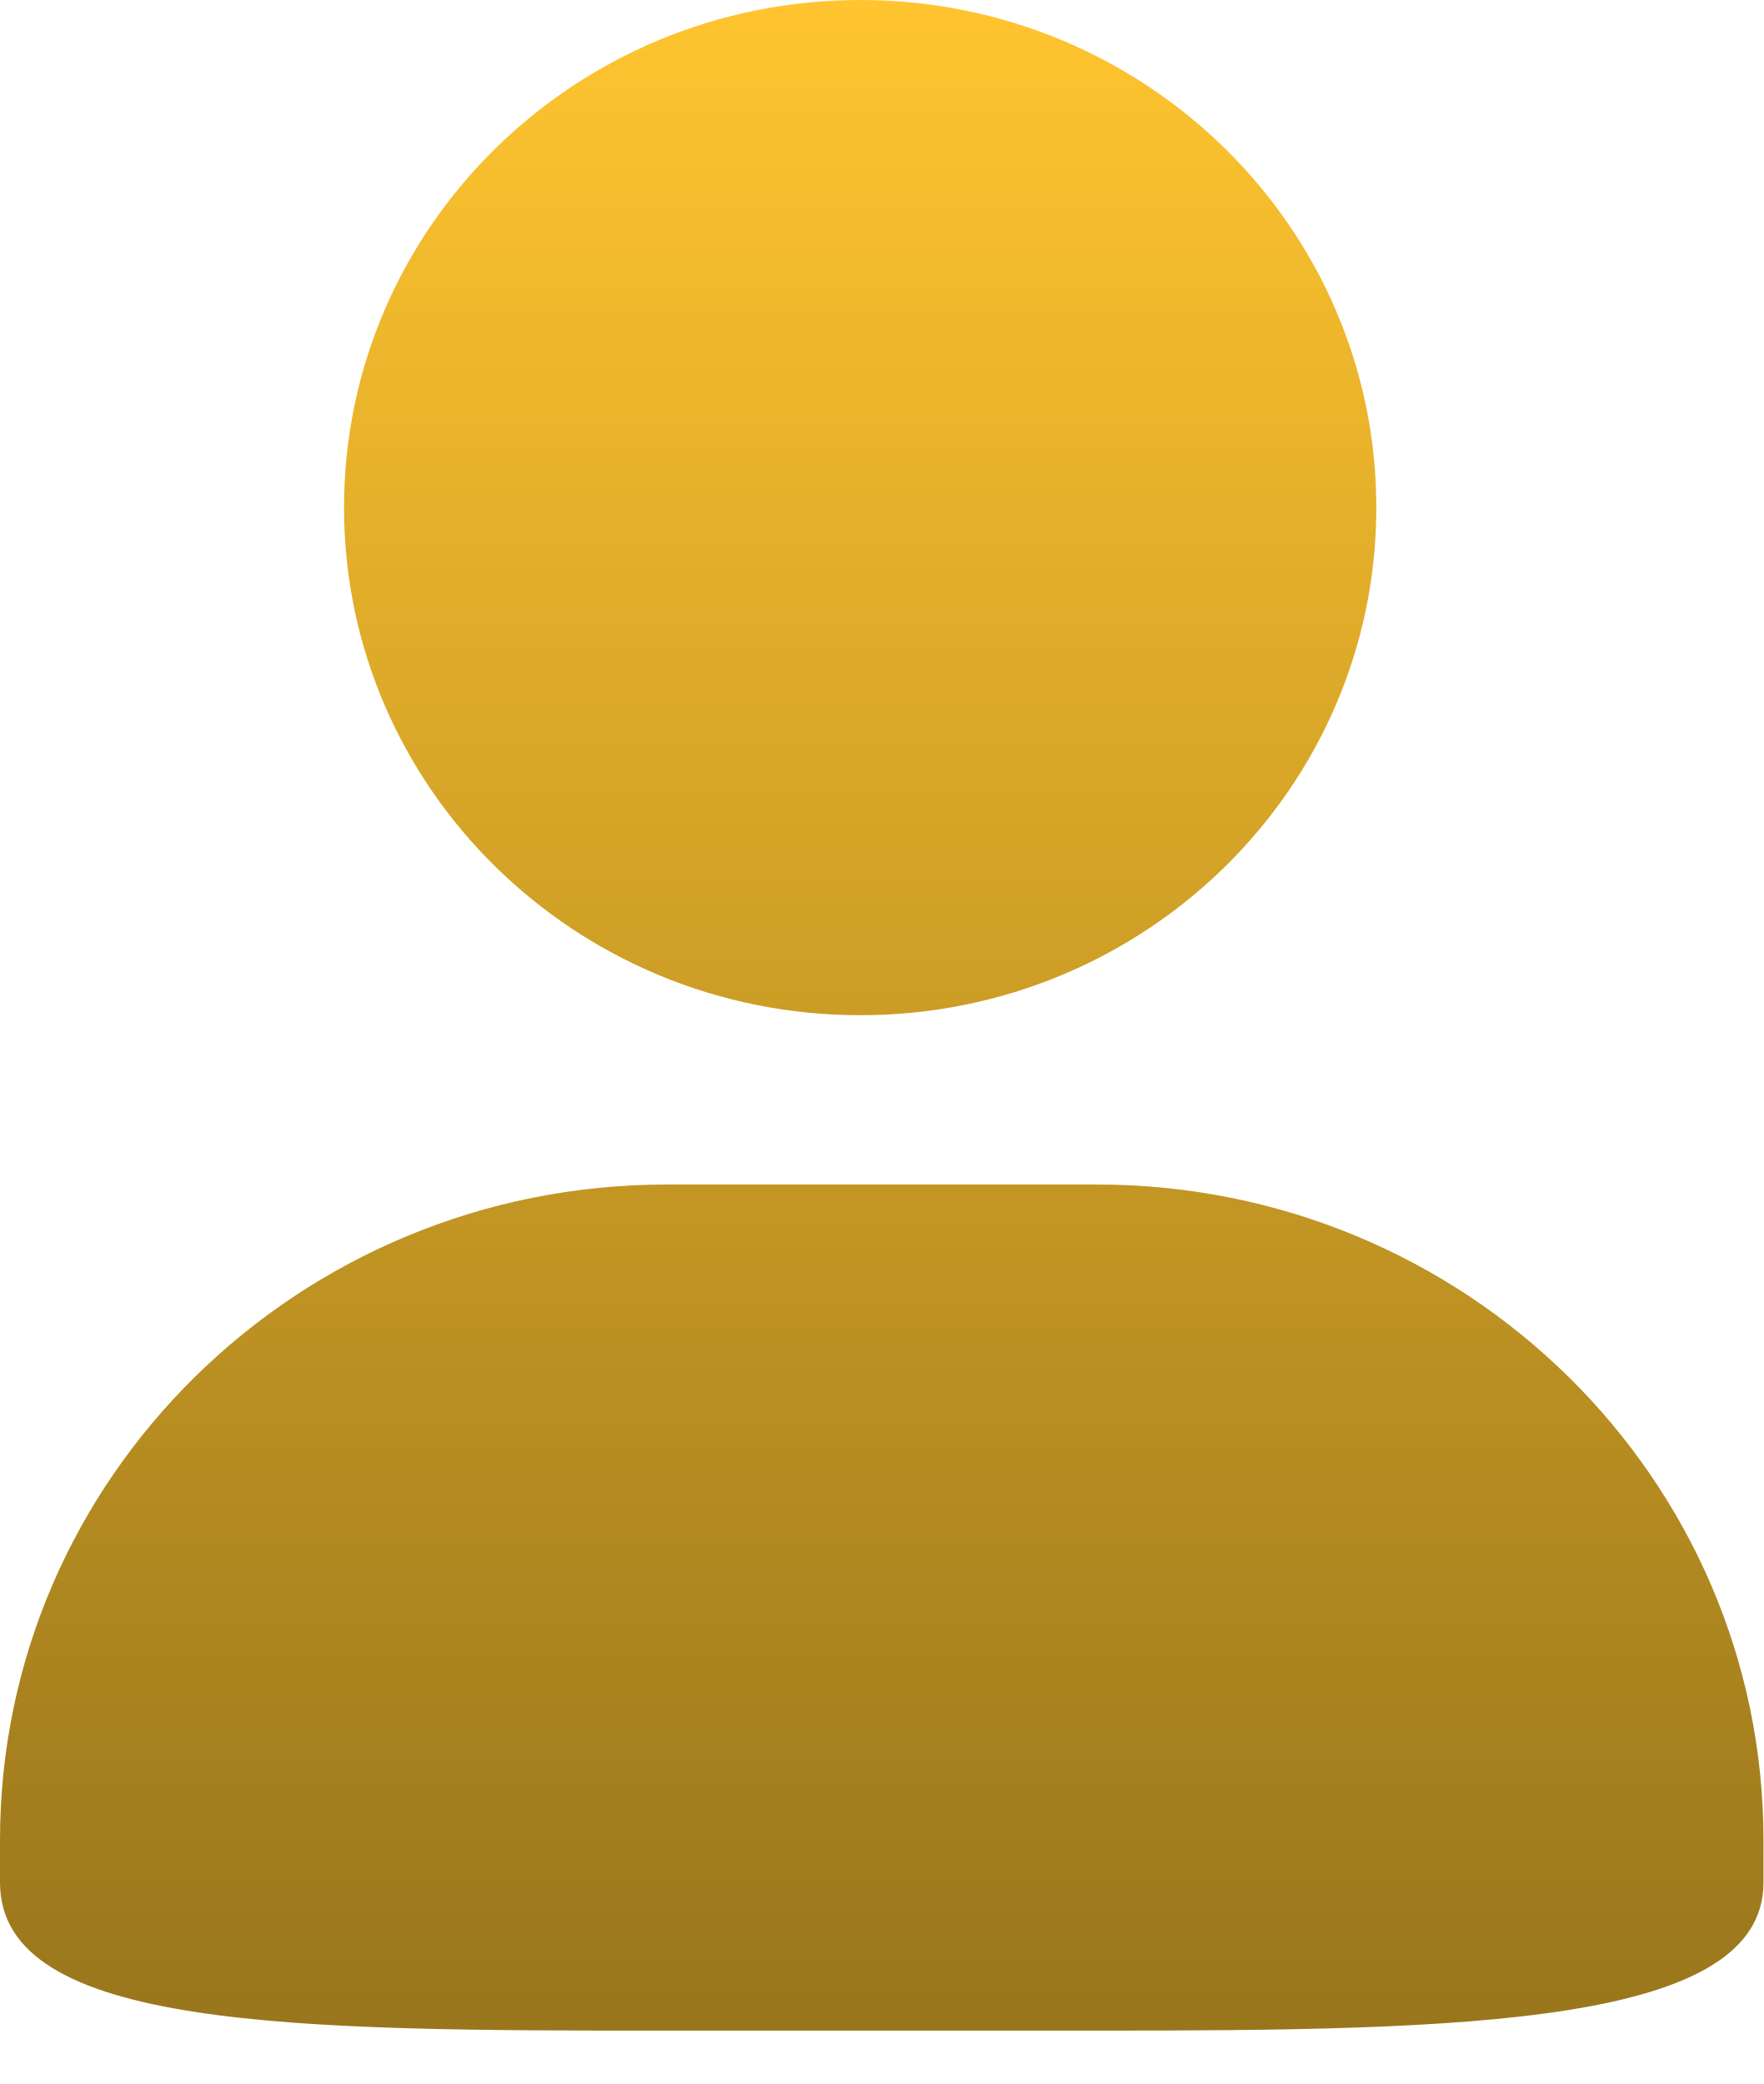
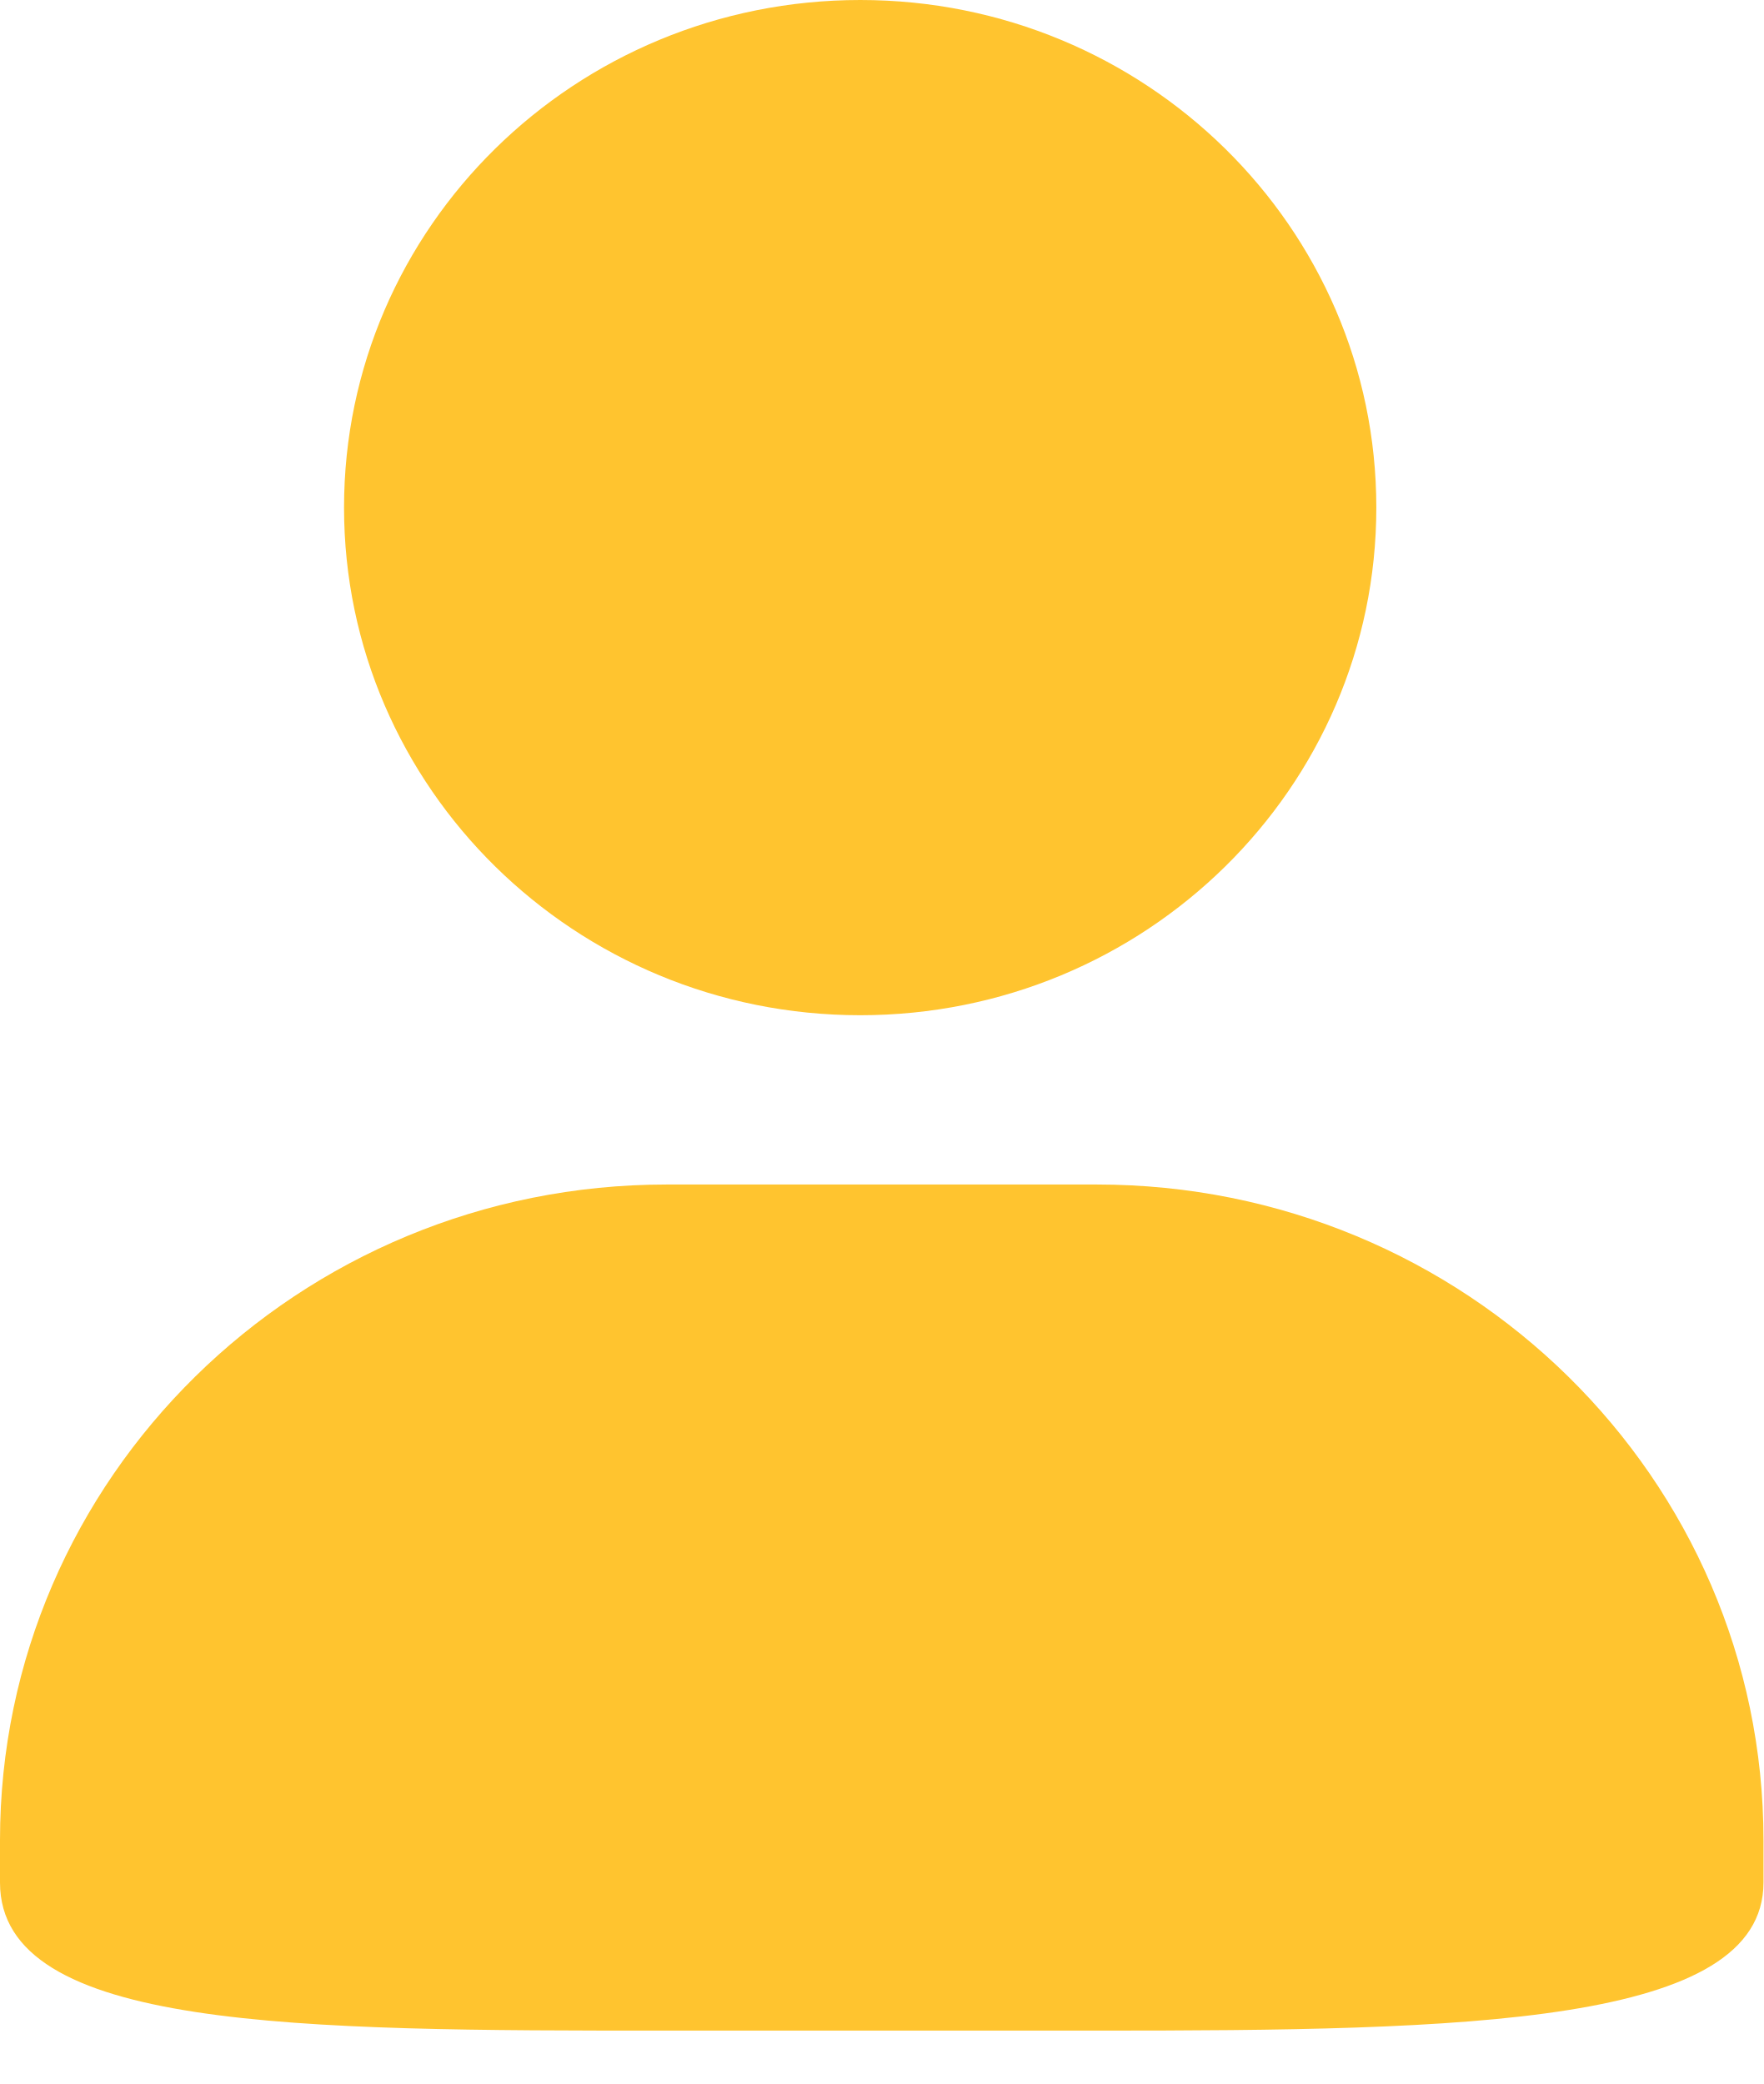
<svg xmlns="http://www.w3.org/2000/svg" width="11" height="13" viewBox="0 0 11 13" fill="none">
-   <path d="M5.366 0C7.144 0 8.585 1.418 8.585 3.166C8.585 4.915 7.144 6.333 5.366 6.333C3.588 6.333 2.146 4.915 2.146 3.166C2.146 1.417 3.588 0 5.366 0ZM5.366 0C7.144 0 8.585 1.418 8.585 3.166C8.585 4.915 7.144 6.333 5.366 6.333C3.588 6.333 2.146 4.915 2.146 3.166C2.146 1.417 3.588 0 5.366 0ZM4.158 7.389H6.842C9.138 7.389 11 9.22 11 11.479V11.743C11 12.633 9.138 12.667 6.842 12.667H4.158C1.862 12.667 0 12.665 0 11.743V11.479C2.89507e-05 9.22 1.862 7.389 4.158 7.389Z" fill="url(#paint0_linear_1841_4700)" />
-   <defs>
-     <linearGradient id="paint0_linear_1841_4700" x1="5.5" y1="0" x2="5.5" y2="12.667" gradientUnits="userSpaceOnUse">
-       <stop stop-color="#FFC42F" />
-       <stop offset="1" stop-color="#99761C" />
-     </linearGradient>
-   </defs>
+   <path d="M5.366 0C7.144 0 8.585 1.418 8.585 3.166C8.585 4.915 7.144 6.333 5.366 6.333C3.588 6.333 2.146 4.915 2.146 3.166C2.146 1.417 3.588 0 5.366 0ZM5.366 0C7.144 0 8.585 1.418 8.585 3.166C8.585 4.915 7.144 6.333 5.366 6.333C3.588 6.333 2.146 4.915 2.146 3.166C2.146 1.417 3.588 0 5.366 0ZM4.158 7.389H6.842C9.138 7.389 11 9.22 11 11.479V11.743C11 12.633 9.138 12.667 6.842 12.667H4.158C1.862 12.667 0 12.665 0 11.743V11.479C2.89507e-05 9.22 1.862 7.389 4.158 7.389Z" fill="#FFC42F" />
</svg>
